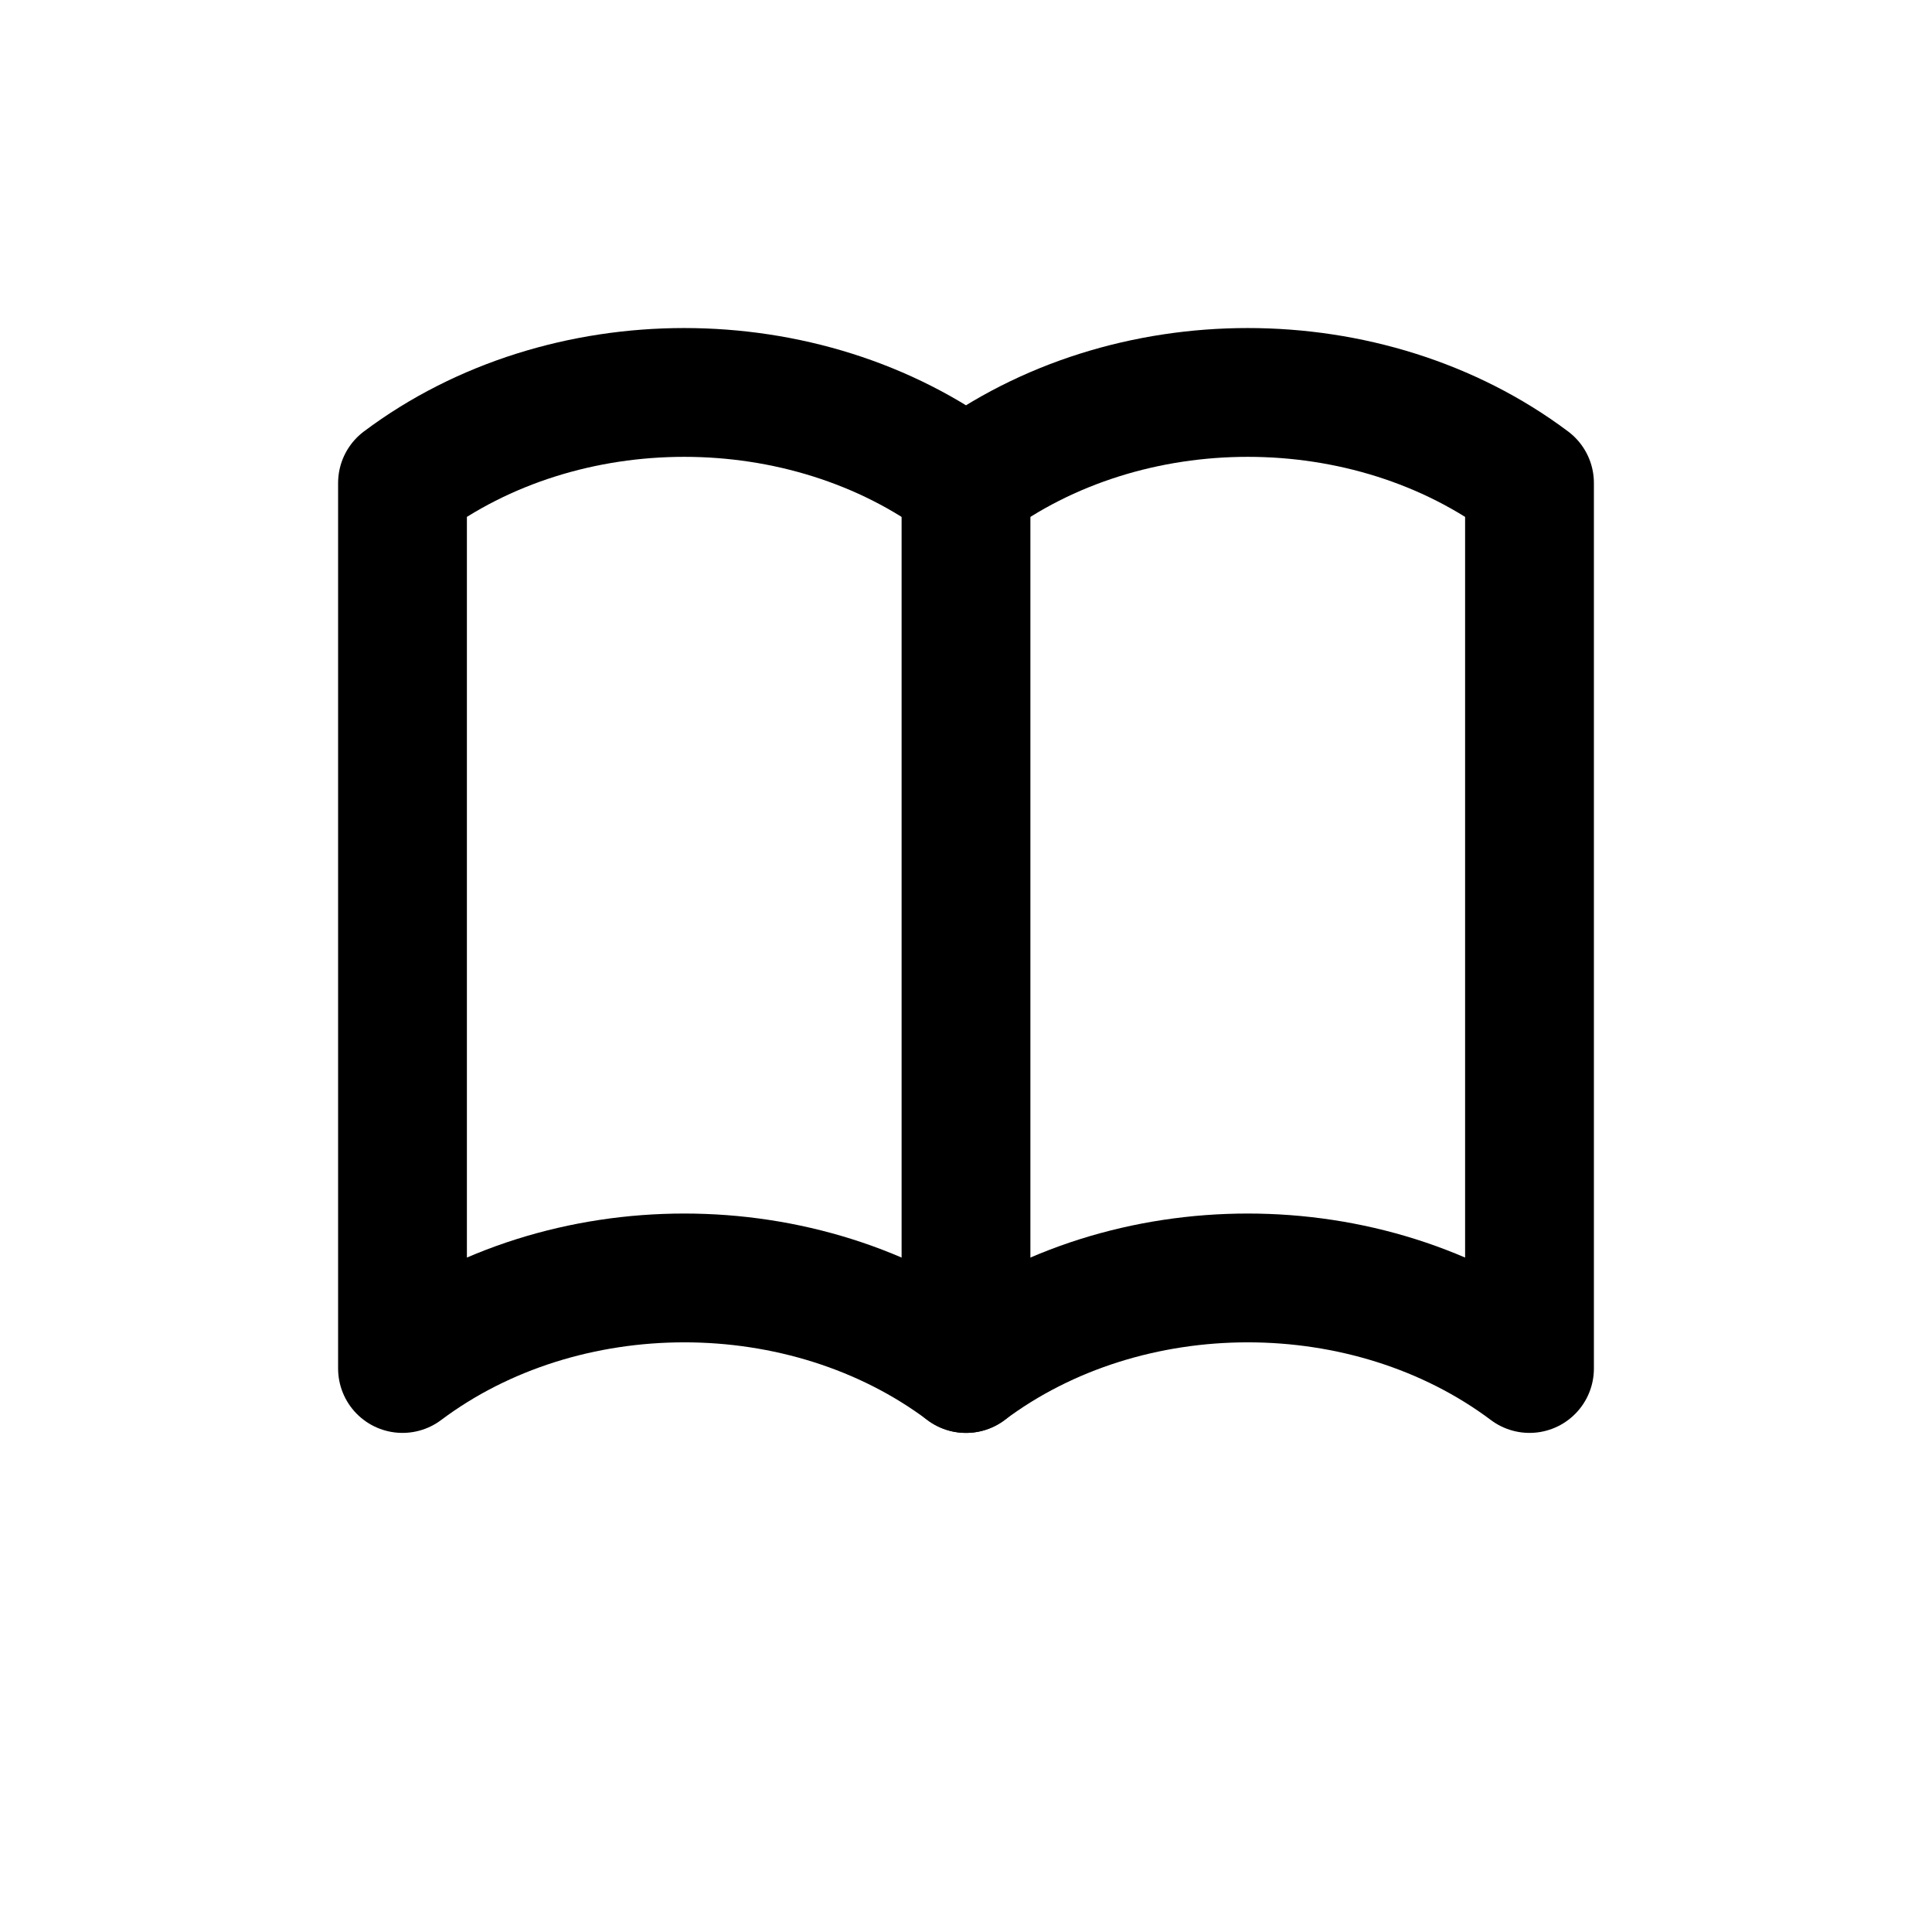
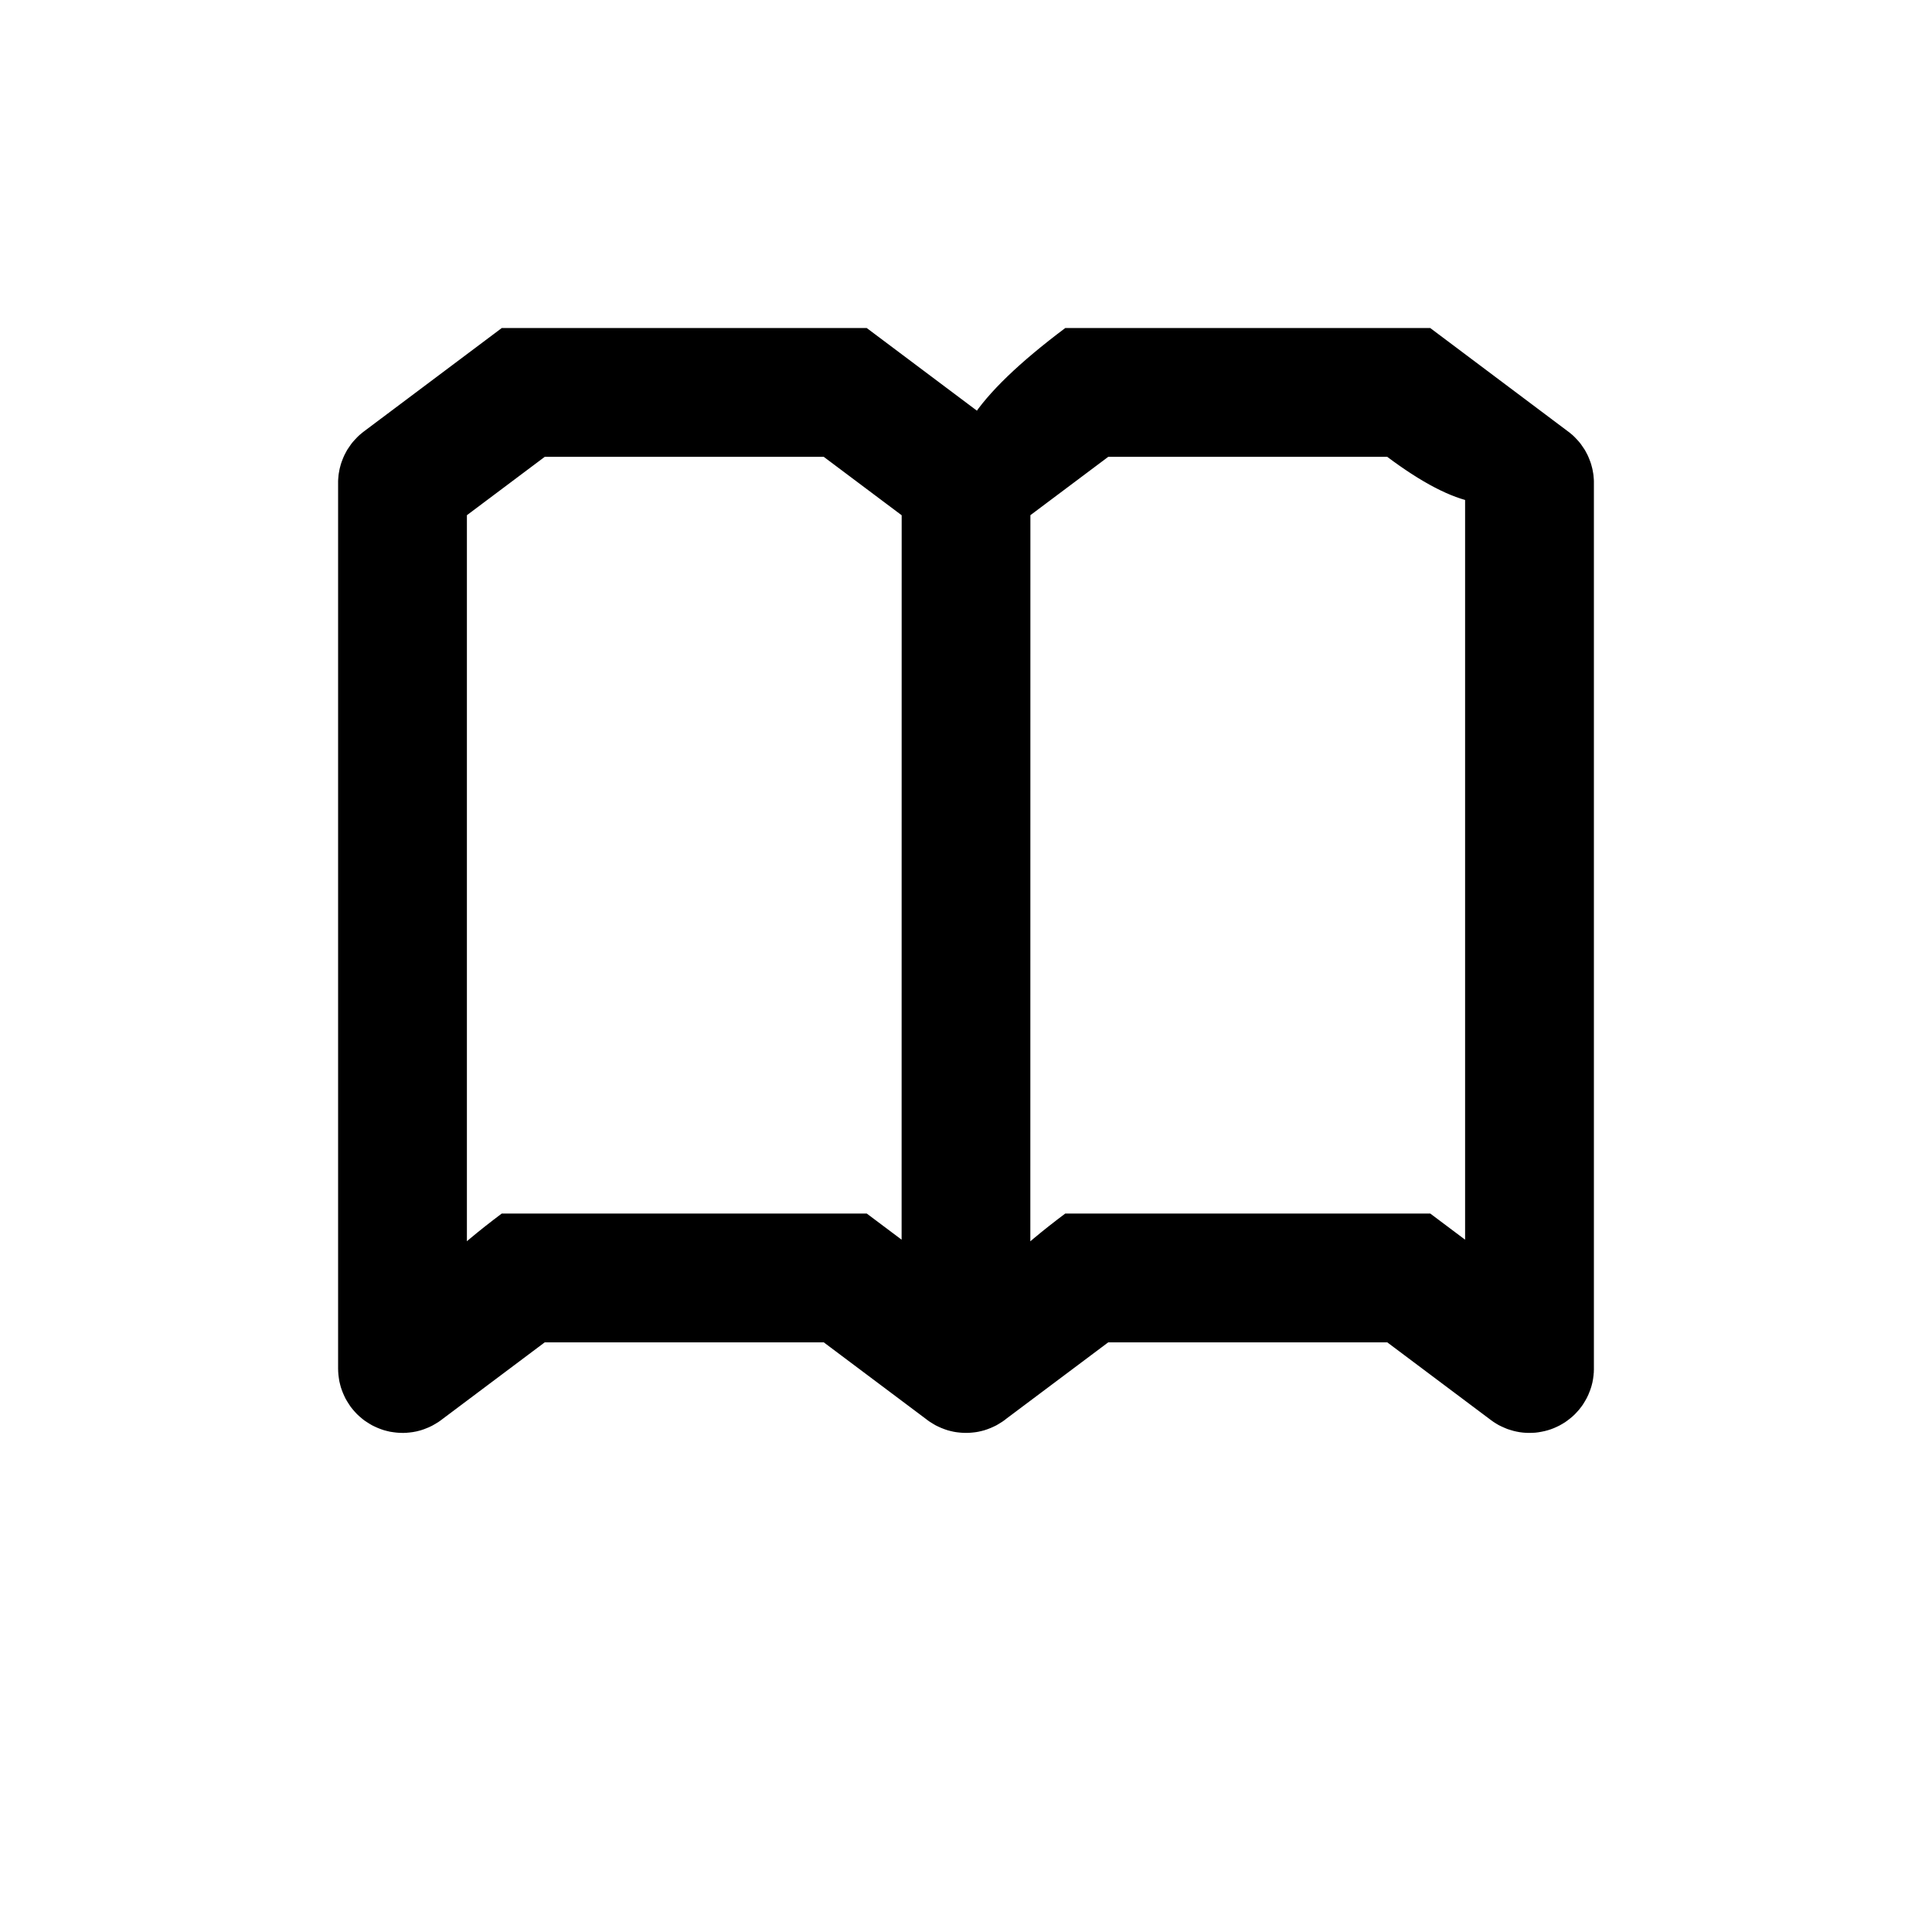
- <svg xmlns="http://www.w3.org/2000/svg" width="24" height="24" viewBox="0 0 24 24" fill="none" stroke="currentColor" stroke-width="1.6" stroke-linecap="round" stroke-linejoin="round">
-   <path d="M12 6c-2-1.5-5-1.5-7 0v11c2-1.5 5-1.5 7 0 2-1.5 5-1.5 7 0V6c-2-1.5-5-1.5-7 0z" />
-   <path d="M12 6v11" />
+ <svg xmlns="http://www.w3.org/2000/svg" width="24" height="24" viewBox="0 0 24 24">
+   <path d="M11.52 6.64 Q11.52 6.64 10.233 5.675 Q8.5 5.675 6.767 5.675 L5.48 6.64 L5 6 L5.8 6 L5.8 17 L5 17 Q4.52 16.36 6.233 15.075 Q8.5 15.075 10.767 15.075 L12.48 16.36 L12 17 Q11.52 16.36 13.233 15.075 Q15.5 15.075 17.767 15.075 L19.48 16.36 L19 17 L18.2 17 L18.2 6 L19 6 Q18.52 6.64 17.233 5.675 Q15.5 5.675 13.767 5.675 Q12.467 6.65 12.454 6.659 Q12.441 6.668 12.427 6.676 Q12.413 6.685 12.399 6.693 Q12.386 6.701 12.371 6.709 Q12.357 6.716 12.342 6.723 Q12.328 6.73 12.313 6.736 Q12.298 6.742 12.283 6.748 Q12.268 6.754 12.253 6.759 Q12.238 6.764 12.222 6.769 Q12.207 6.773 12.191 6.777 Q12.176 6.781 12.16 6.784 Q12.144 6.787 12.128 6.79 Q12.112 6.792 12.096 6.794 Q12.08 6.796 12.064 6.797 Q12.048 6.799 12.032 6.799 Q12.016 6.8 12 6.8 Q11.984 6.8 11.968 6.799 Q11.952 6.799 11.936 6.797 Q11.92 6.796 11.904 6.794 Q11.888 6.792 11.872 6.79 Q11.856 6.787 11.84 6.784 Q11.824 6.781 11.809 6.777 Q11.793 6.773 11.778 6.769 Q11.762 6.764 11.747 6.759 Q11.732 6.754 11.717 6.748 Q11.702 6.742 11.687 6.736 Q11.672 6.73 11.658 6.723 Q11.643 6.716 11.629 6.709 Q11.614 6.701 11.601 6.693 Q11.587 6.685 11.573 6.676 Q11.559 6.668 11.546 6.659 Q11.533 6.65 11.52 6.64 L11.52 6.64 Z M12.48 5.36 L12.48 5.36 L12 6 Q11.52 5.36 13.233 4.075 Q15.5 4.075 17.767 4.075 Q19.489 5.367 19.498 5.374 Q19.507 5.381 19.516 5.389 Q19.525 5.396 19.534 5.404 Q19.542 5.412 19.551 5.42 Q19.559 5.428 19.567 5.436 Q19.576 5.444 19.583 5.453 Q19.591 5.461 19.599 5.47 Q19.607 5.479 19.614 5.487 Q19.622 5.496 19.629 5.505 Q19.636 5.515 19.643 5.524 Q19.65 5.533 19.656 5.543 Q19.663 5.552 19.669 5.562 Q19.676 5.572 19.682 5.581 Q19.688 5.591 19.694 5.601 Q19.699 5.611 19.705 5.622 Q19.71 5.632 19.716 5.642 Q19.721 5.653 19.726 5.663 Q19.73 5.674 19.735 5.684 Q19.74 5.695 19.744 5.706 Q19.748 5.716 19.752 5.727 Q19.756 5.738 19.76 5.749 Q19.763 5.76 19.767 5.771 Q19.77 5.783 19.773 5.794 Q19.776 5.805 19.779 5.816 Q19.781 5.827 19.784 5.839 Q19.786 5.85 19.788 5.862 Q19.79 5.873 19.792 5.884 Q19.793 5.896 19.795 5.907 Q19.796 5.919 19.797 5.931 Q19.798 5.942 19.799 5.954 Q19.799 5.965 19.8 5.977 Q19.8 5.988 19.8 6 L19.8 6 Q19.8 17.008 19.8 17.016 Q19.8 17.024 19.799 17.032 Q19.799 17.04 19.799 17.048 Q19.798 17.056 19.797 17.064 Q19.797 17.072 19.796 17.08 Q19.795 17.088 19.794 17.096 Q19.793 17.104 19.792 17.112 Q19.791 17.12 19.79 17.128 Q19.788 17.136 19.787 17.144 Q19.785 17.152 19.784 17.16 Q19.782 17.168 19.781 17.176 Q19.779 17.183 19.777 17.191 Q19.775 17.199 19.773 17.207 Q19.771 17.215 19.769 17.222 Q19.766 17.23 19.764 17.238 Q19.761 17.245 19.759 17.253 Q19.756 17.261 19.754 17.268 Q19.751 17.276 19.748 17.283 Q19.745 17.291 19.742 17.298 Q19.739 17.306 19.736 17.313 Q19.733 17.321 19.73 17.328 Q19.726 17.335 19.723 17.342 Q19.72 17.35 19.716 17.357 Q19.712 17.364 19.709 17.371 Q19.705 17.378 19.701 17.385 Q19.697 17.393 19.693 17.399 Q19.689 17.406 19.685 17.413 Q19.681 17.42 19.676 17.427 Q19.672 17.434 19.668 17.441 Q19.663 17.447 19.659 17.454 Q19.654 17.461 19.65 17.467 Q19.645 17.474 19.64 17.48 Q19.628 17.496 19.616 17.511 Q19.603 17.526 19.59 17.54 Q19.577 17.555 19.563 17.569 Q19.549 17.583 19.534 17.596 Q19.519 17.609 19.504 17.621 Q19.489 17.633 19.473 17.645 Q19.457 17.657 19.441 17.668 Q19.424 17.678 19.408 17.688 Q19.391 17.698 19.373 17.708 Q19.356 17.717 19.338 17.725 Q19.32 17.733 19.302 17.741 Q19.284 17.748 19.265 17.755 Q19.247 17.761 19.228 17.767 Q19.209 17.772 19.19 17.777 Q19.171 17.782 19.152 17.785 Q19.133 17.789 19.113 17.792 Q19.094 17.795 19.074 17.797 Q19.055 17.798 19.035 17.799 Q19.015 17.8 18.996 17.8 Q18.976 17.8 18.956 17.799 Q18.937 17.798 18.917 17.796 Q18.898 17.794 18.878 17.791 Q18.859 17.788 18.84 17.784 Q18.82 17.78 18.801 17.775 Q18.782 17.77 18.764 17.764 Q18.745 17.758 18.726 17.752 Q18.708 17.745 18.69 17.737 Q18.672 17.73 18.654 17.721 Q18.636 17.713 18.619 17.704 Q18.602 17.694 18.585 17.684 Q18.568 17.674 18.552 17.663 Q18.536 17.652 18.52 17.64 Q18.52 17.64 17.233 16.675 Q15.5 16.675 13.767 16.675 Q12.467 17.65 12.454 17.659 Q12.441 17.668 12.427 17.676 Q12.413 17.685 12.399 17.693 Q12.386 17.701 12.371 17.709 Q12.357 17.716 12.342 17.723 Q12.328 17.73 12.313 17.736 Q12.298 17.742 12.283 17.748 Q12.268 17.754 12.253 17.759 Q12.238 17.764 12.222 17.769 Q12.207 17.773 12.191 17.777 Q12.176 17.781 12.16 17.784 Q12.144 17.787 12.128 17.79 Q12.112 17.792 12.096 17.794 Q12.08 17.796 12.064 17.797 Q12.048 17.799 12.032 17.799 Q12.016 17.8 12 17.8 Q11.984 17.8 11.968 17.799 Q11.952 17.799 11.936 17.797 Q11.92 17.796 11.904 17.794 Q11.888 17.792 11.872 17.79 Q11.856 17.787 11.84 17.784 Q11.824 17.781 11.809 17.777 Q11.793 17.773 11.778 17.769 Q11.762 17.764 11.747 17.759 Q11.732 17.754 11.717 17.748 Q11.702 17.742 11.687 17.736 Q11.672 17.73 11.658 17.723 Q11.643 17.716 11.629 17.709 Q11.614 17.701 11.601 17.693 Q11.587 17.685 11.573 17.676 Q11.559 17.668 11.546 17.659 Q11.533 17.65 11.52 17.64 Q11.52 17.64 10.233 16.675 Q8.5 16.675 6.767 16.675 Q5.474 17.645 5.467 17.65 Q5.461 17.654 5.454 17.659 Q5.447 17.663 5.441 17.668 Q5.434 17.672 5.427 17.676 Q5.42 17.681 5.413 17.685 Q5.406 17.689 5.399 17.693 Q5.393 17.697 5.385 17.701 Q5.378 17.705 5.371 17.709 Q5.364 17.712 5.357 17.716 Q5.35 17.72 5.342 17.723 Q5.335 17.726 5.328 17.73 Q5.321 17.733 5.313 17.736 Q5.306 17.739 5.298 17.742 Q5.291 17.745 5.283 17.748 Q5.276 17.751 5.268 17.754 Q5.261 17.756 5.253 17.759 Q5.245 17.761 5.238 17.764 Q5.23 17.766 5.222 17.769 Q5.215 17.771 5.207 17.773 Q5.199 17.775 5.191 17.777 Q5.183 17.779 5.176 17.781 Q5.168 17.782 5.16 17.784 Q5.152 17.785 5.144 17.787 Q5.136 17.788 5.128 17.79 Q5.12 17.791 5.112 17.792 Q5.104 17.793 5.096 17.794 Q5.088 17.795 5.08 17.796 Q5.072 17.797 5.064 17.797 Q5.056 17.798 5.048 17.799 Q5.04 17.799 5.032 17.799 Q5.024 17.8 5.016 17.8 Q5.008 17.8 5 17.8 Q4.98 17.8 4.961 17.799 Q4.941 17.798 4.922 17.796 Q4.902 17.794 4.883 17.791 Q4.863 17.788 4.844 17.785 Q4.825 17.781 4.806 17.776 Q4.787 17.771 4.768 17.766 Q4.749 17.76 4.73 17.753 Q4.712 17.747 4.694 17.739 Q4.676 17.732 4.658 17.723 Q4.64 17.715 4.623 17.706 Q4.606 17.696 4.589 17.686 Q4.572 17.676 4.556 17.665 Q4.539 17.654 4.523 17.643 Q4.508 17.631 4.492 17.618 Q4.477 17.606 4.463 17.593 Q4.448 17.58 4.434 17.566 Q4.42 17.552 4.407 17.537 Q4.394 17.523 4.382 17.508 Q4.369 17.492 4.357 17.477 Q4.346 17.461 4.335 17.444 Q4.324 17.428 4.314 17.411 Q4.304 17.394 4.294 17.377 Q4.285 17.36 4.277 17.342 Q4.268 17.324 4.261 17.306 Q4.253 17.288 4.247 17.27 Q4.24 17.251 4.234 17.232 Q4.229 17.213 4.224 17.194 Q4.219 17.175 4.215 17.156 Q4.212 17.137 4.209 17.117 Q4.206 17.098 4.204 17.078 Q4.202 17.059 4.201 17.039 Q4.2 17.02 4.2 17 L4.2 17 Q4.2 5.988 4.2 5.977 Q4.201 5.965 4.201 5.954 Q4.202 5.942 4.203 5.931 Q4.204 5.919 4.205 5.907 Q4.207 5.896 4.208 5.884 Q4.21 5.873 4.212 5.862 Q4.214 5.85 4.216 5.839 Q4.219 5.827 4.221 5.816 Q4.224 5.805 4.227 5.794 Q4.23 5.783 4.233 5.771 Q4.237 5.76 4.24 5.749 Q4.244 5.738 4.248 5.727 Q4.252 5.716 4.256 5.706 Q4.26 5.695 4.265 5.684 Q4.27 5.674 4.274 5.663 Q4.279 5.653 4.284 5.642 Q4.29 5.632 4.295 5.622 Q4.301 5.611 4.306 5.601 Q4.312 5.591 4.318 5.581 Q4.324 5.572 4.331 5.562 Q4.337 5.552 4.344 5.543 Q4.35 5.533 4.357 5.524 Q4.364 5.515 4.371 5.505 Q4.378 5.496 4.386 5.487 Q4.393 5.479 4.401 5.47 Q4.409 5.461 4.417 5.453 Q4.424 5.444 4.433 5.436 Q4.441 5.428 4.449 5.42 Q4.458 5.412 4.466 5.404 Q4.475 5.396 4.484 5.389 Q4.493 5.381 4.502 5.374 Q4.511 5.367 4.52 5.36 Q4.52 5.36 6.233 4.075 Q8.5 4.075 10.767 4.075 Z M12.8 6 L12.8 6 Q12.8 17.02 12.799 17.039 Q12.798 17.059 12.796 17.078 Q12.794 17.098 12.791 17.117 Q12.788 17.137 12.785 17.156 Q12.781 17.175 12.776 17.194 Q12.771 17.213 12.766 17.232 Q12.76 17.251 12.753 17.27 Q12.747 17.288 12.739 17.306 Q12.732 17.324 12.723 17.342 Q12.715 17.36 12.706 17.377 Q12.696 17.394 12.686 17.411 Q12.676 17.428 12.665 17.444 Q12.654 17.461 12.643 17.477 Q12.631 17.492 12.618 17.508 Q12.606 17.523 12.593 17.537 Q12.58 17.552 12.566 17.566 Q12.552 17.58 12.537 17.593 Q12.523 17.606 12.508 17.618 Q12.492 17.631 12.477 17.643 Q12.461 17.654 12.444 17.665 Q12.428 17.676 12.411 17.686 Q12.394 17.696 12.377 17.706 Q12.36 17.715 12.342 17.723 Q12.324 17.732 12.306 17.739 Q12.288 17.747 12.27 17.753 Q12.251 17.76 12.232 17.766 Q12.213 17.771 12.194 17.776 Q12.175 17.781 12.156 17.785 Q12.137 17.788 12.117 17.791 Q12.098 17.794 12.078 17.796 Q12.059 17.798 12.039 17.799 Q12.02 17.8 12 17.8 Q11.98 17.8 11.961 17.799 Q11.941 17.798 11.922 17.796 Q11.902 17.794 11.883 17.791 Q11.863 17.788 11.844 17.785 Q11.825 17.781 11.806 17.776 Q11.787 17.771 11.768 17.766 Q11.749 17.76 11.73 17.753 Q11.712 17.747 11.694 17.739 Q11.676 17.732 11.658 17.723 Q11.64 17.715 11.623 17.706 Q11.606 17.696 11.589 17.686 Q11.572 17.676 11.556 17.665 Q11.539 17.654 11.523 17.643 Q11.508 17.631 11.492 17.618 Q11.477 17.606 11.463 17.593 Q11.448 17.58 11.434 17.566 Q11.42 17.552 11.407 17.537 Q11.394 17.523 11.382 17.508 Q11.369 17.492 11.357 17.477 Q11.346 17.461 11.335 17.444 Q11.324 17.428 11.314 17.411 Q11.304 17.394 11.294 17.377 Q11.285 17.36 11.277 17.342 Q11.268 17.324 11.261 17.306 Q11.253 17.288 11.247 17.27 Q11.24 17.251 11.234 17.232 Q11.229 17.213 11.224 17.194 Q11.219 17.175 11.215 17.156 Q11.212 17.137 11.209 17.117 Q11.206 17.098 11.204 17.078 Q11.202 17.059 11.201 17.039 Q11.2 17.02 11.2 17 L11.2 17 Q11.2 5.98 11.201 5.961 Q11.202 5.941 11.204 5.922 Q11.206 5.902 11.209 5.883 Q11.212 5.863 11.215 5.844 Q11.219 5.825 11.224 5.806 Q11.229 5.787 11.234 5.768 Q11.24 5.749 11.247 5.73 Q11.253 5.712 11.261 5.694 Q11.268 5.676 11.277 5.658 Q11.285 5.64 11.294 5.623 Q11.304 5.606 11.314 5.589 Q11.324 5.572 11.335 5.556 Q11.346 5.539 11.357 5.523 Q11.369 5.508 11.382 5.492 Q11.394 5.477 11.407 5.463 Q11.42 5.448 11.434 5.434 Q11.448 5.42 11.463 5.407 Q11.477 5.394 11.492 5.382 Q11.508 5.369 11.523 5.357 Q11.539 5.346 11.556 5.335 Q11.572 5.324 11.589 5.314 Q11.606 5.304 11.623 5.294 Q11.64 5.285 11.658 5.277 Q11.676 5.268 11.694 5.261 Q11.712 5.253 11.73 5.247 Q11.749 5.24 11.768 5.234 Q11.787 5.229 11.806 5.224 Q11.825 5.219 11.844 5.215 Q11.863 5.212 11.883 5.209 Q11.902 5.206 11.922 5.204 Q11.941 5.202 11.961 5.201 Q11.98 5.2 12 5.2 Q12.02 5.2 12.039 5.201 Q12.059 5.202 12.078 5.204 Q12.098 5.206 12.117 5.209 Q12.137 5.212 12.156 5.215 Q12.175 5.219 12.194 5.224 Q12.213 5.229 12.232 5.234 Q12.251 5.24 12.27 5.247 Q12.288 5.253 12.306 5.261 Q12.324 5.268 12.342 5.277 Q12.36 5.285 12.377 5.294 Q12.394 5.304 12.411 5.314 Q12.428 5.324 12.444 5.335 Q12.461 5.346 12.477 5.357 Q12.492 5.369 12.508 5.382 Q12.523 5.394 12.537 5.407 Q12.552 5.42 12.566 5.434 Q12.58 5.448 12.593 5.463 Q12.606 5.477 12.618 5.492 Q12.631 5.508 12.643 5.523 Q12.654 5.539 12.665 5.556 Q12.676 5.572 12.686 5.589 Q12.696 5.606 12.706 5.623 Q12.715 5.64 12.723 5.658 Q12.732 5.676 12.739 5.694 Q12.747 5.712 12.753 5.73 Q12.76 5.749 12.766 5.768 Q12.771 5.787 12.776 5.806 Q12.781 5.825 12.785 5.844 Q12.788 5.863 12.791 5.883 Q12.794 5.902 12.796 5.922 Q12.798 5.941 12.799 5.961 Q12.8 5.98 12.8 6 Z" fill="currentColor" />
</svg>
